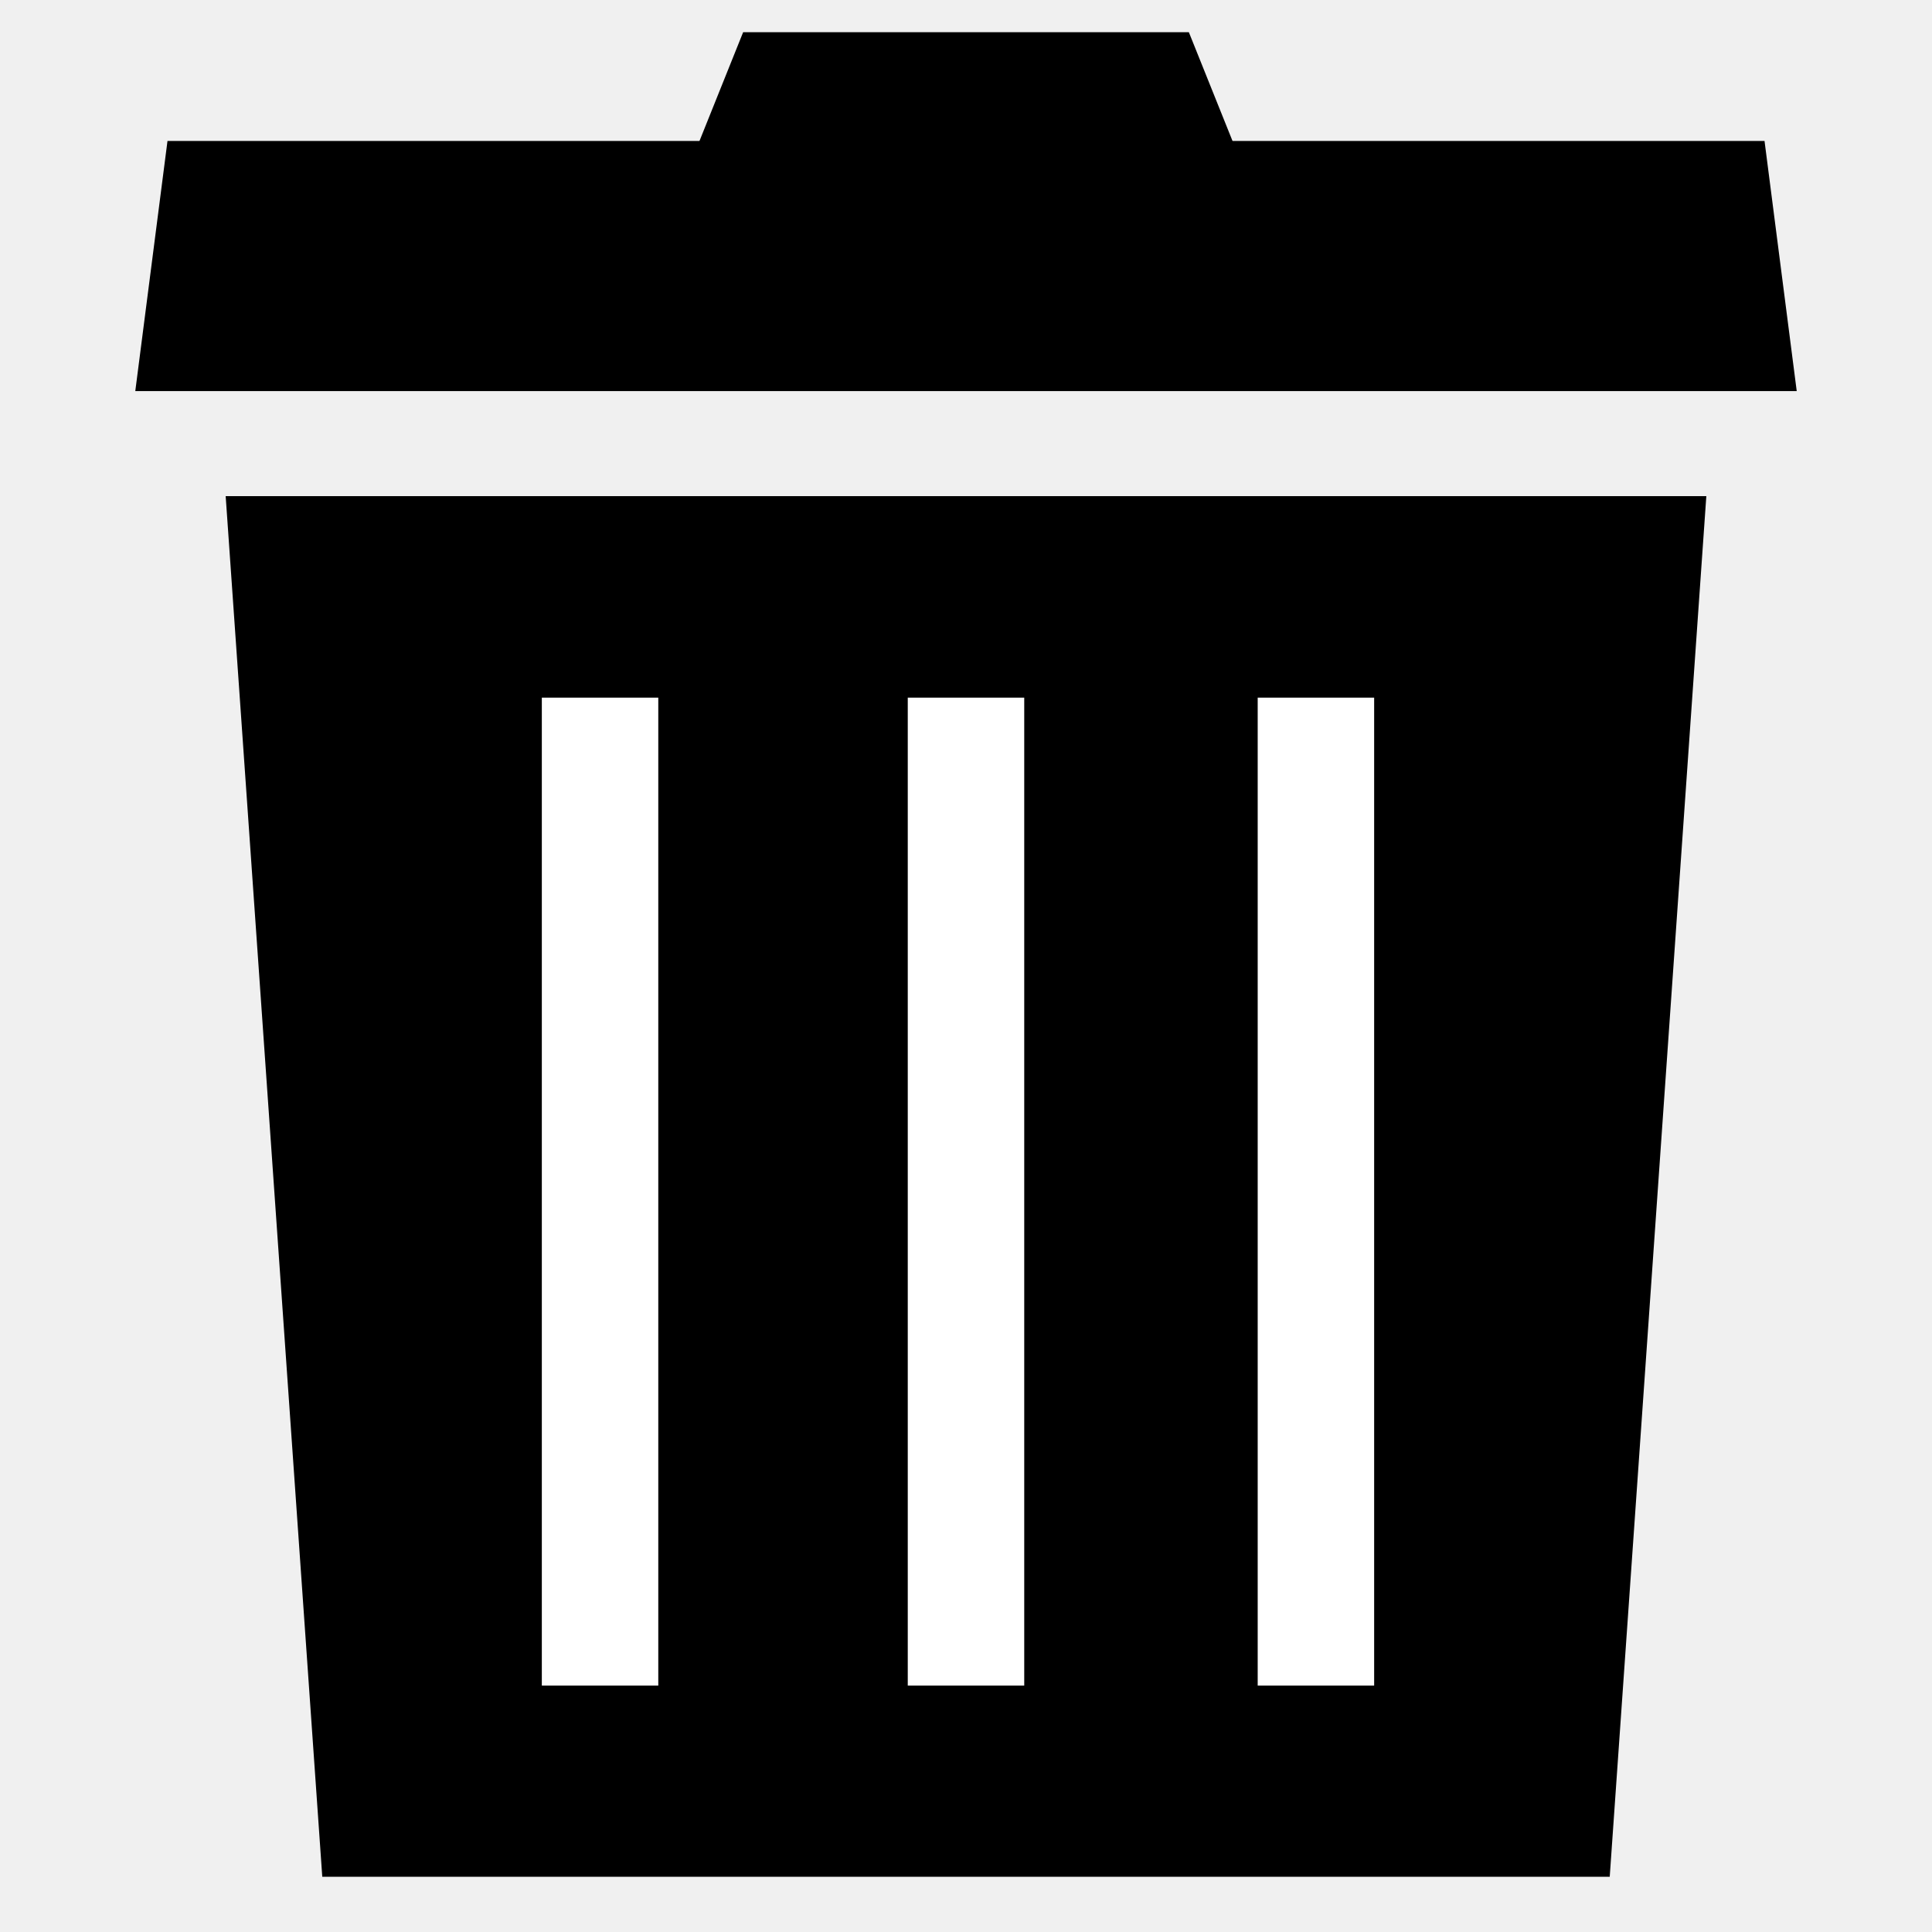
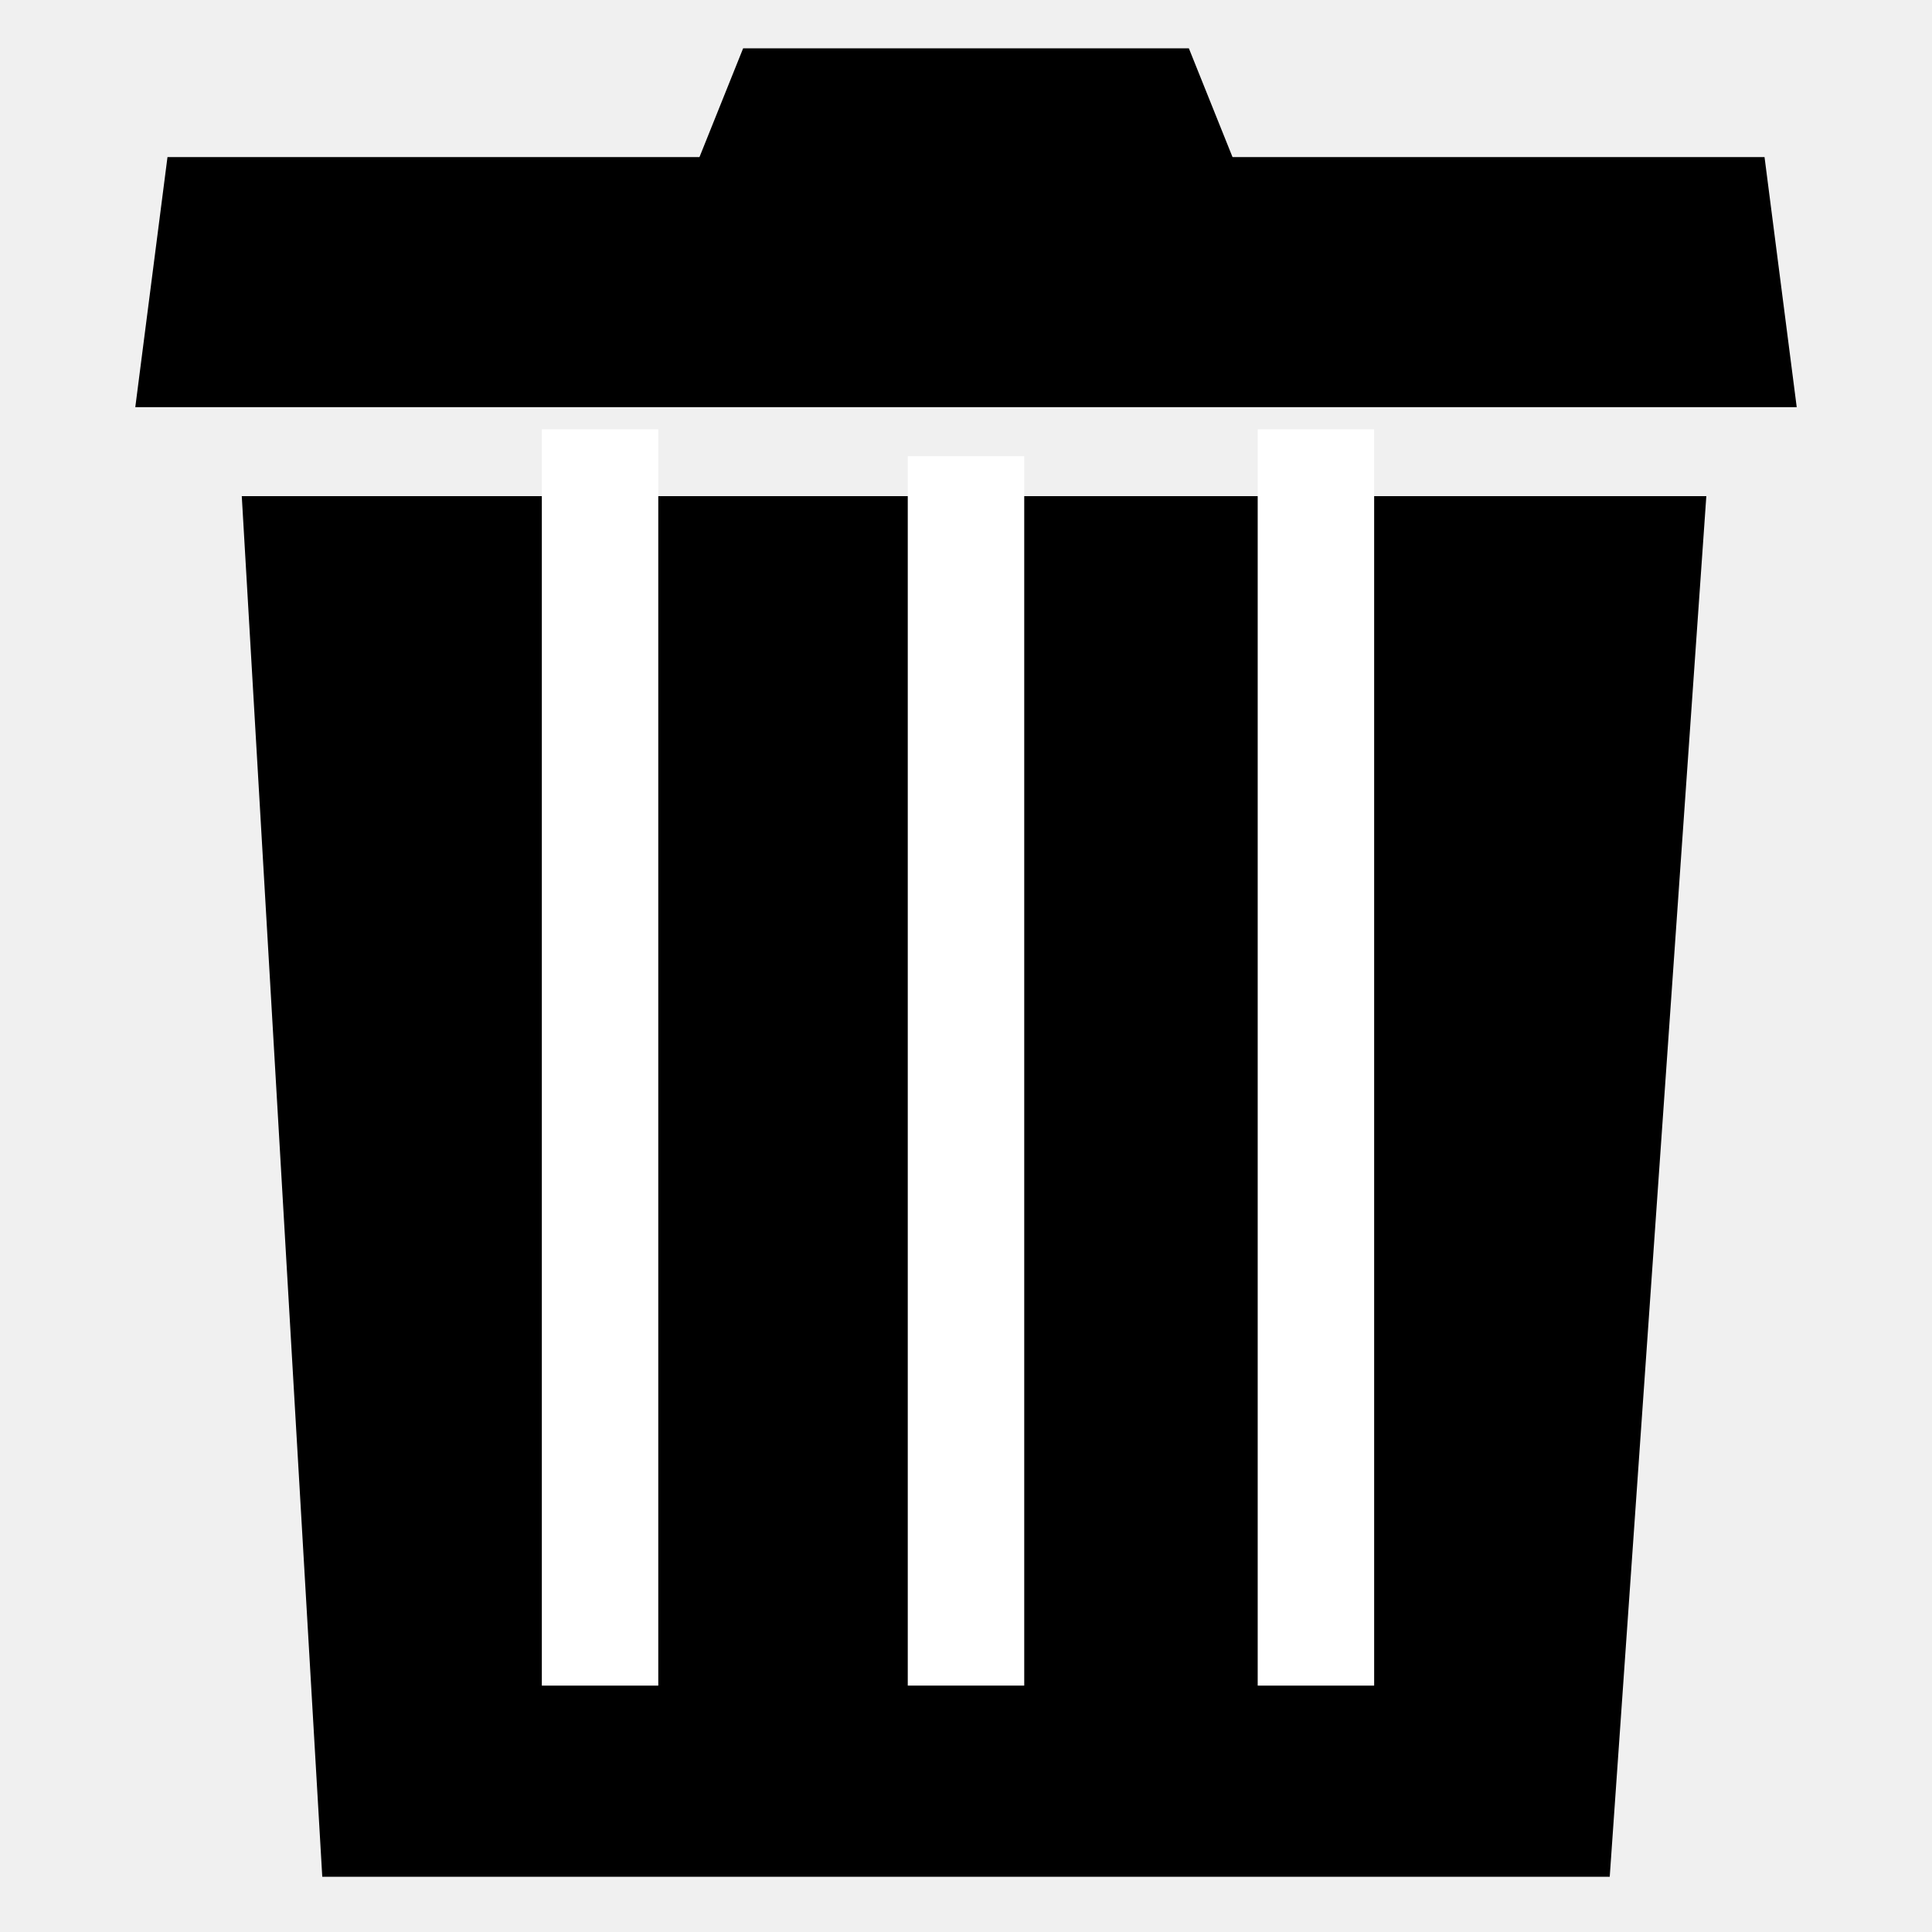
<svg xmlns="http://www.w3.org/2000/svg" version="1.1" id="Layer_1" x="0px" y="0px" width="120px" height="120px" viewBox="0 0 120 120" enable-background="new 0 0 120 120" xml:space="preserve">
-   <polygon points="99.983,116.57 20.017,116.57 14.017,30.817 105.983,30.817 " />
-   <polygon points="111.598,24.291 8.403,24.291 10.403,8.756 109.598,8.756 " />
-   <polygon points="76.842,9.474 43.158,9.474 46.158,2 73.842,2 " />
-   <rect x="33.654" y="43.332" fill="#FFFFFF" width="7.233" height="61.364" />
-   <rect x="78.118" y="43.332" fill="#FFFFFF" width="7.233" height="61.364" />
-   <rect x="56.383" y="43.332" fill="#FFFFFF" width="7.234" height="61.364" />
+   <polygon points="99.983,116.57 20.017,116.57 15.017,30.817 105.983,30.817 " />
+   <polygon points="111.598,25.291 8.403,25.291 10.403,9.756 109.598,9.756 " />
+   <polygon points="76.842,10.474 43.158,10.474 46.158,3 73.842,3 " />
+   <rect x="33.654" y="26.667" fill="#FFFFFF" width="7.233" height="78.029" />
+   <rect x="78.118" y="26.667" fill="#FFFFFF" width="7.233" height="78.029" />
+   <rect x="56.383" y="28.333" fill="#FFFFFF" width="7.234" height="76.362" />
</svg>
